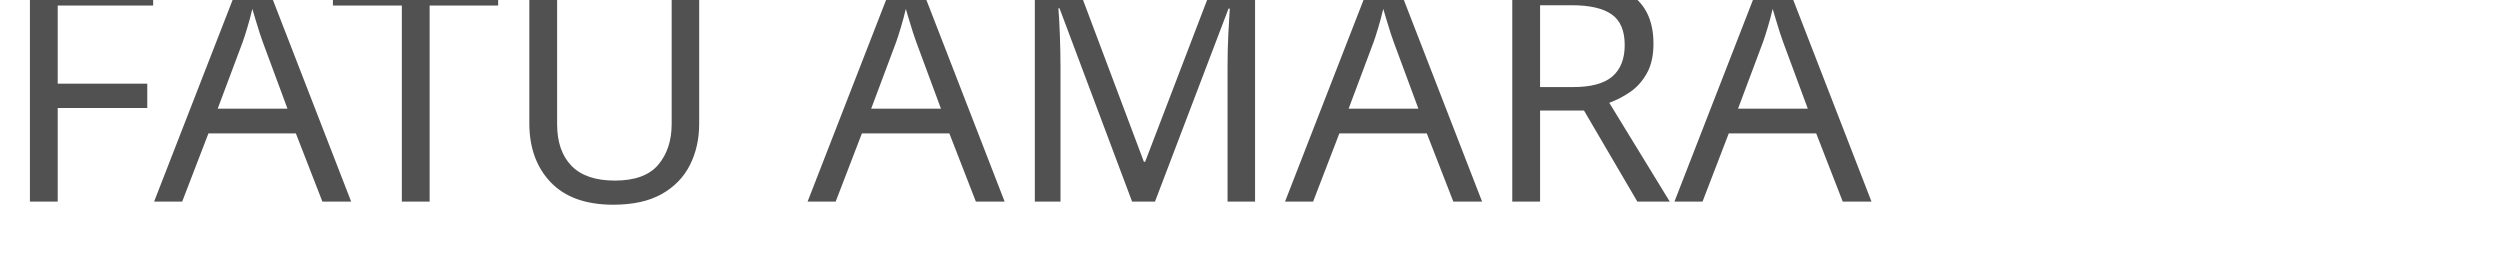
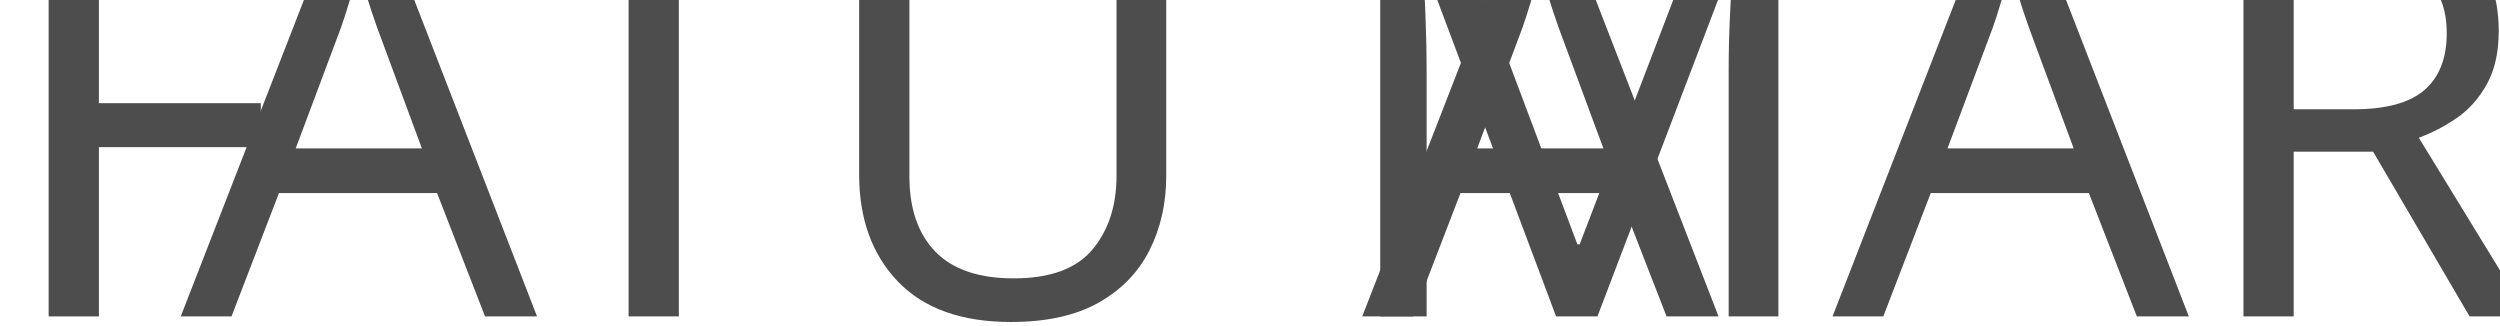
- <svg xmlns="http://www.w3.org/2000/svg" width="100%" height="100%" viewBox="0 0 3381 357" version="1.1" xml:space="preserve" style="fill-rule:evenodd;clip-rule:evenodd;stroke-linejoin:round;stroke-miterlimit:2;">
-   <g transform="matrix(1,0,0,1,-63.7349,-1011.26)">
-     <g transform="matrix(8.35312,0,0,8.35312,-4890.81,-8360.39)">
-       <g transform="matrix(50,0,0,50,999.045,1154.58)">
+ <svg xmlns="http://www.w3.org/2000/svg" width="100%" height="100%" viewBox="0 0 1415 184" version="1.1" xml:space="preserve" style="fill-rule:evenodd;clip-rule:evenodd;stroke-linejoin:round;stroke-miterlimit:2;">
+   <g transform="matrix(1,0,0,1,-240.827,-1741.07)">
+     <g transform="matrix(6.32066,0,0,6.32066,-1675.34,-9624.9)">
+       <g transform="matrix(50,0,0,50,525.668,1826.56)">
            </g>
-       <text x="593.137px" y="1154.58px" style="font-family:'GoldenBloom', 'Golden Bloom';font-size:50px;fill:rgb(81,81,81);">FATU AMARA</text>
+       <text x="302.67px" y="1826.56px" style="font-family:'Gabriola', fantasy;font-size:50px;fill:rgb(77,77,77);">F<tspan x="319.345px 341.428px 360.739px " y="1826.56px 1826.56px 1826.56px ">ATU</tspan> A<tspan x="421.909px 454.099px 478.501px 500.9px " y="1826.56px 1826.56px 1826.56px 1826.56px ">MARA</tspan>
+       </text>
    </g>
  </g>
</svg>
